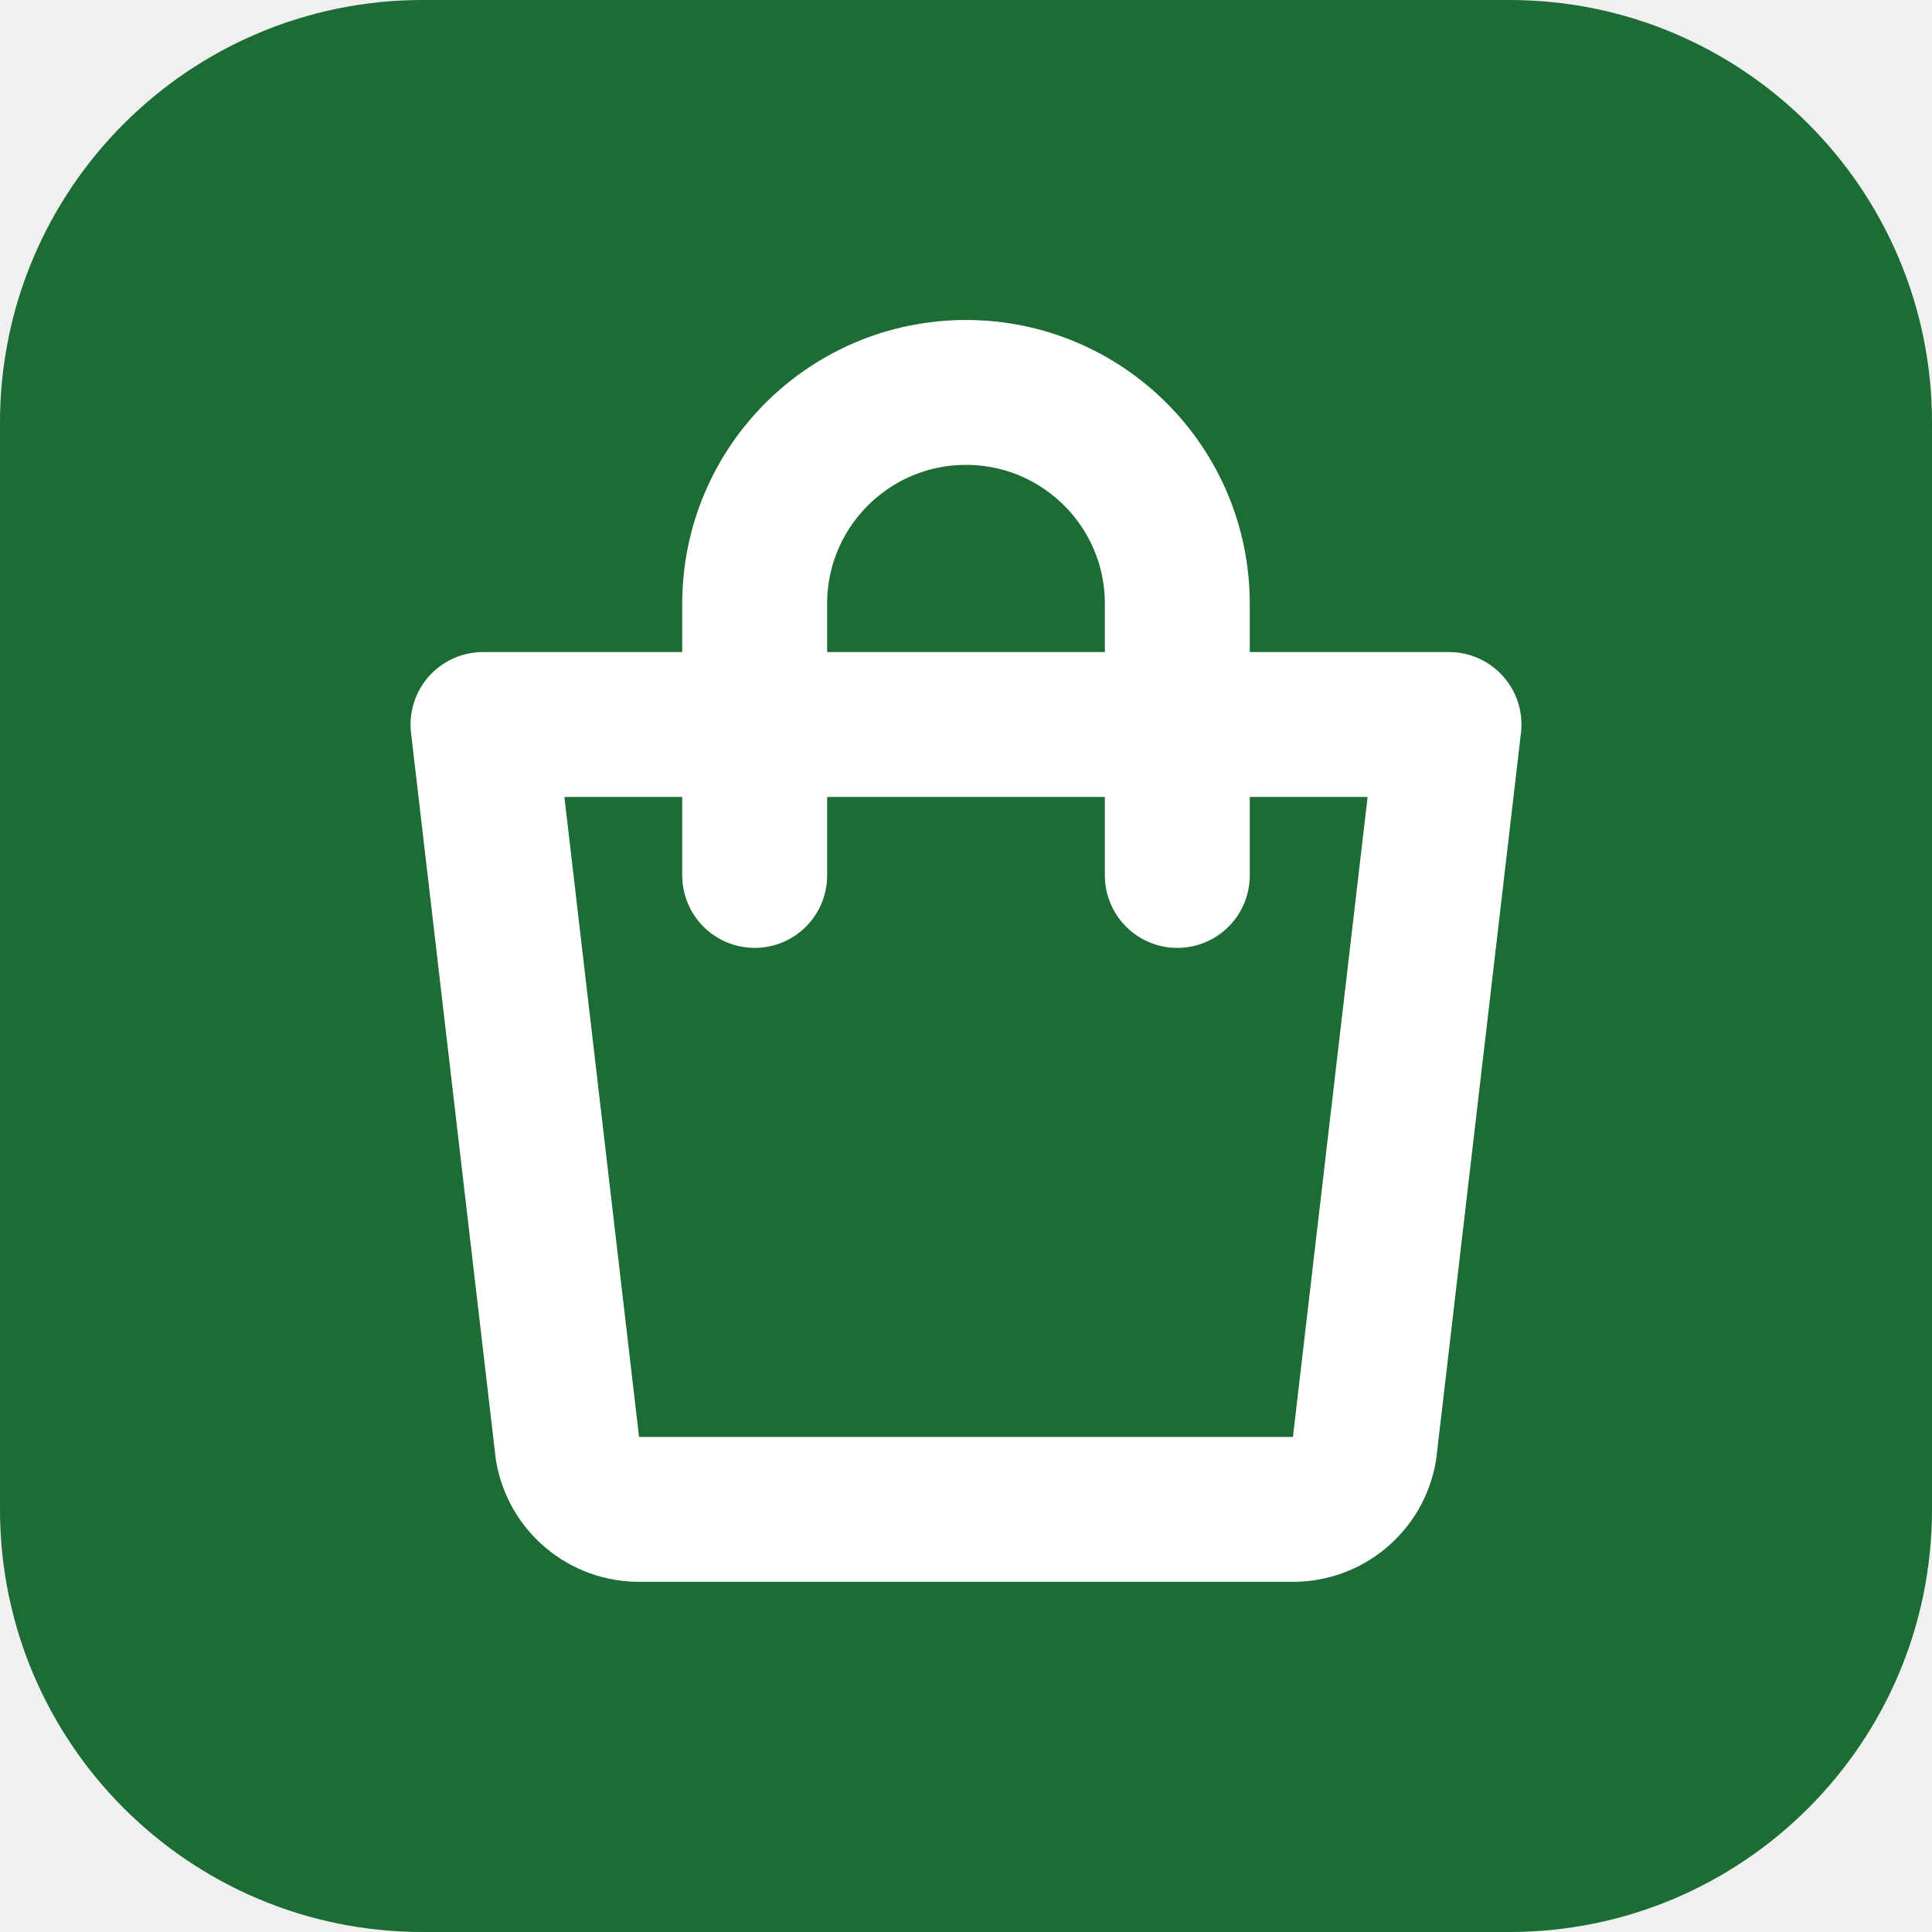
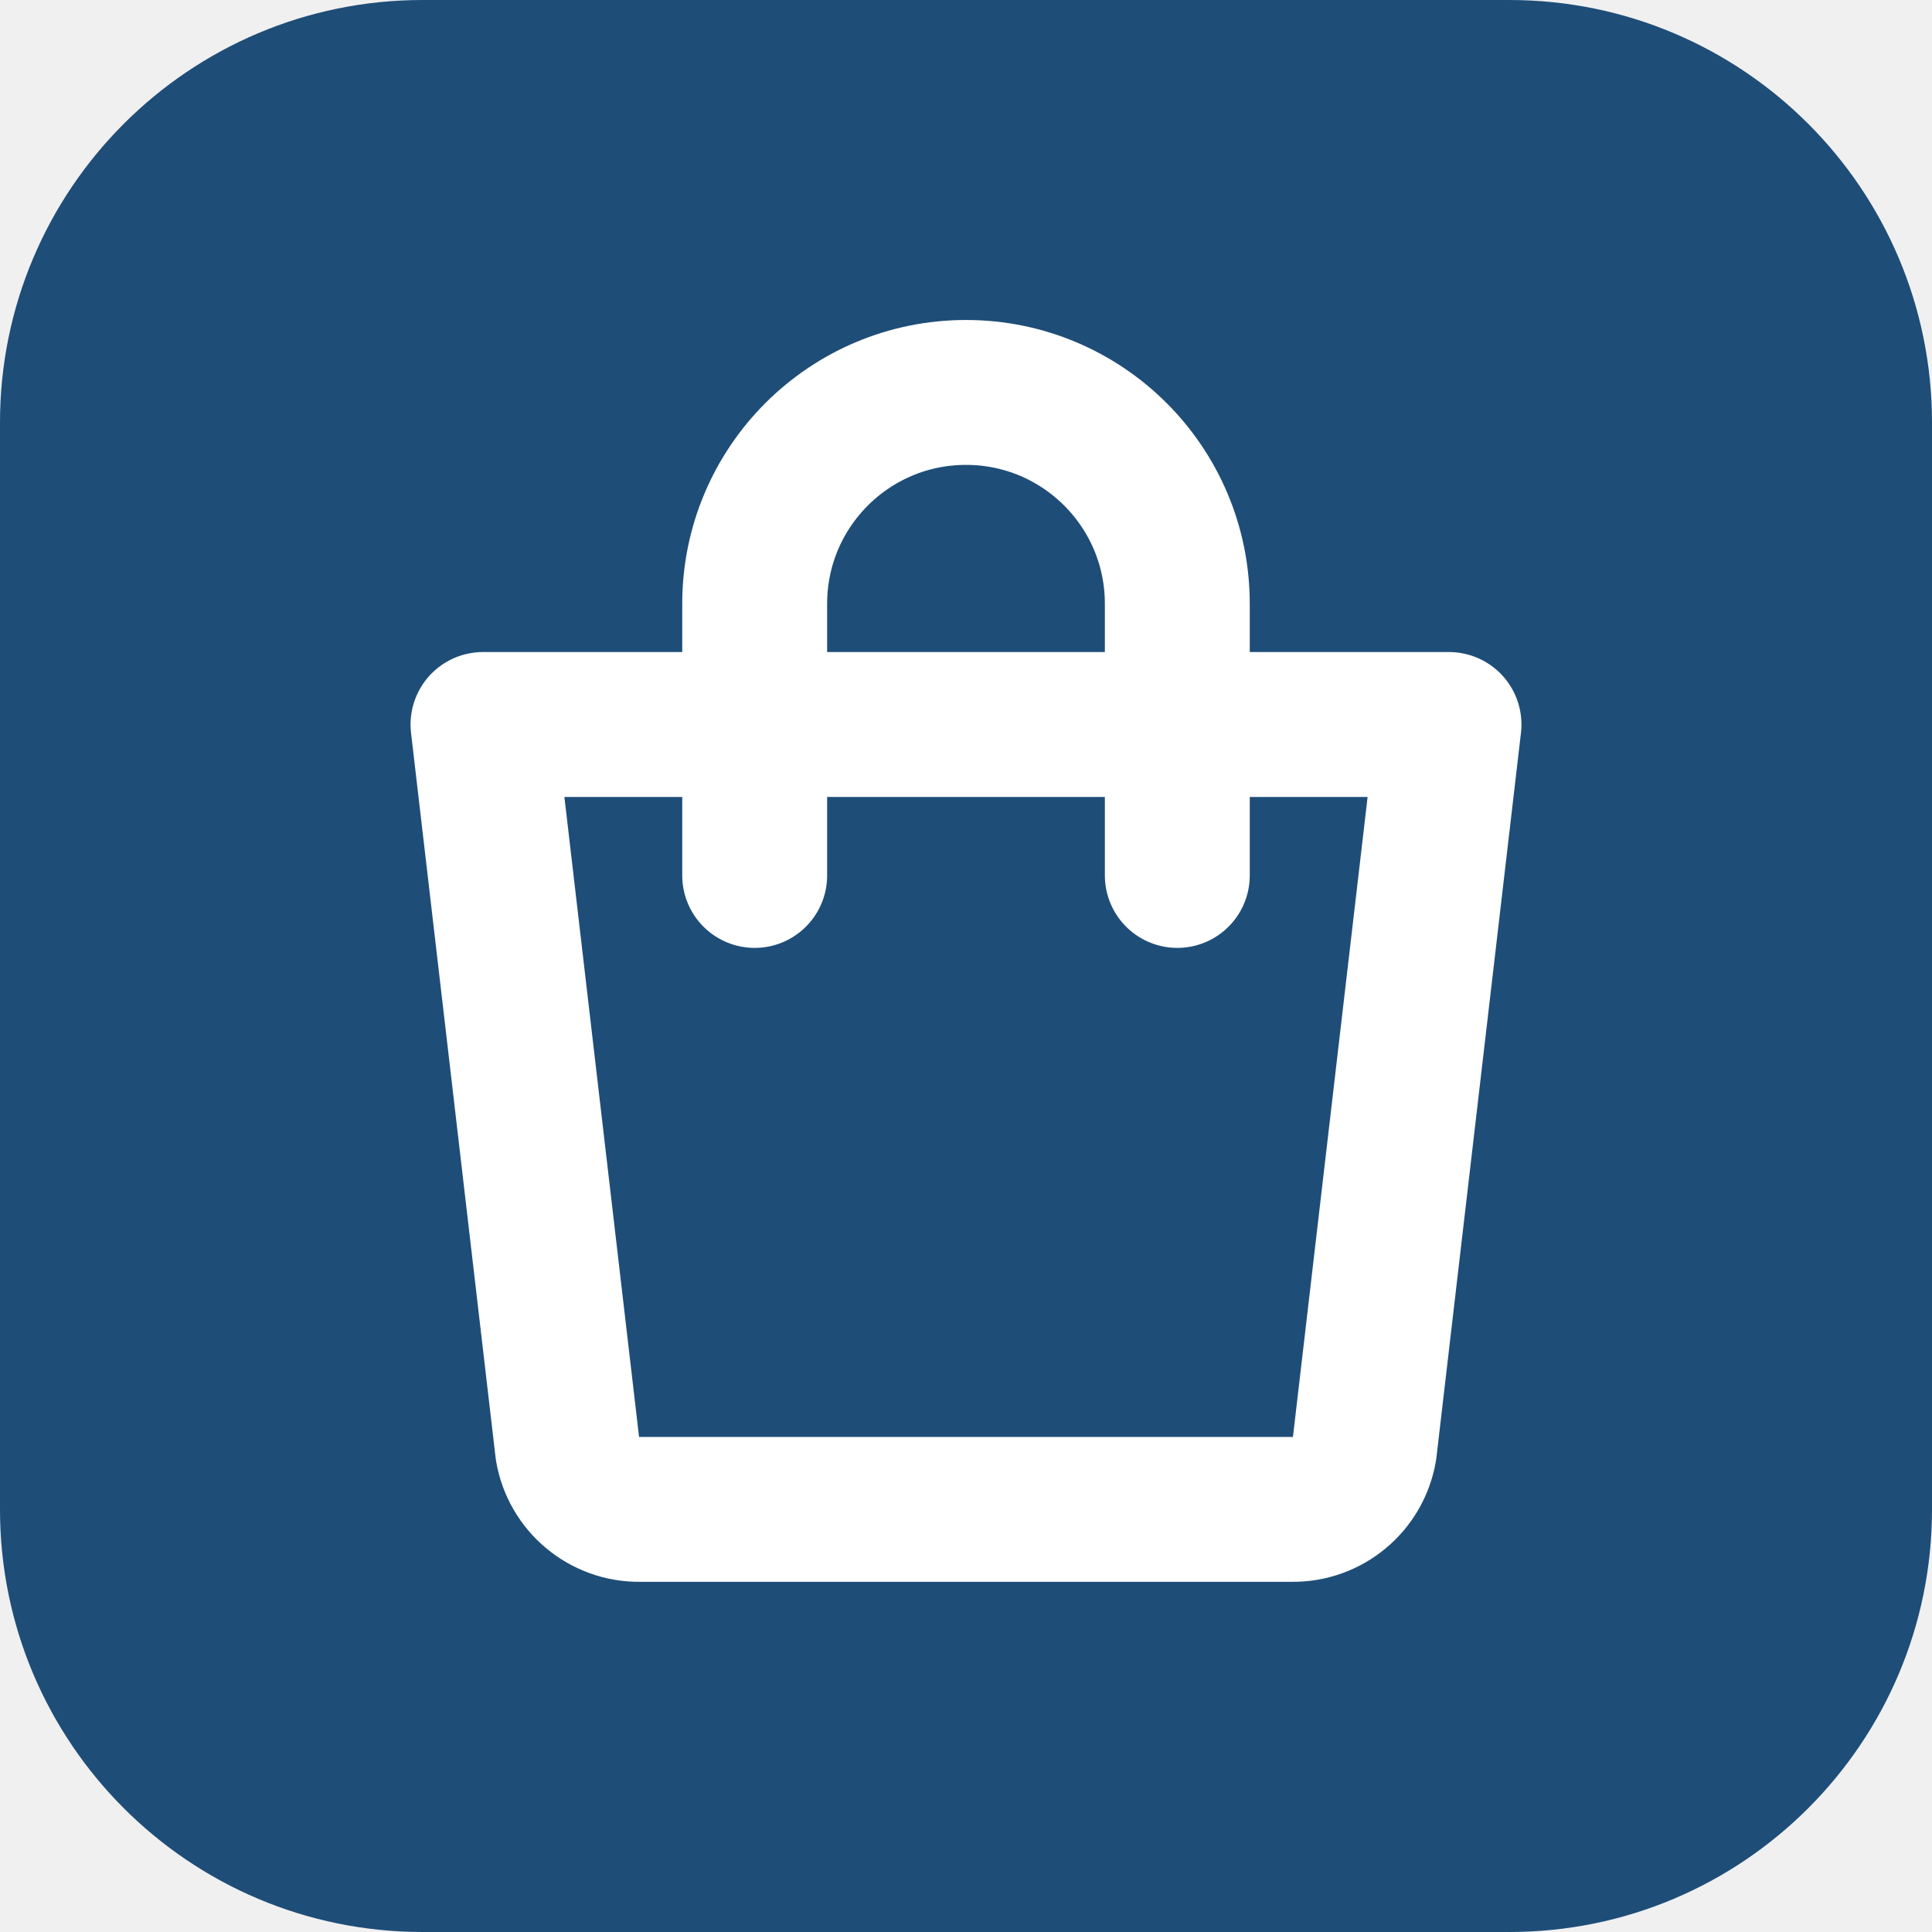
<svg xmlns="http://www.w3.org/2000/svg" viewBox="0 0 32 32">
-   <rect width="32" height="32" rx="7" fill="#1d6b35" />
+   <rect width="32" height="32" rx="7" fill="#1e4d78" />
  <g fill="none" stroke="#ffffff" stroke-width="2.4" stroke-linecap="round" stroke-linejoin="round">
    <path d="M8 12h16l-1.4 12a1.2 1.2 0 0 1-1.2 1H10.6a1.2 1.2 0 0 1-1.2-1L8 12z" />
    <path d="M12.5 14.5V10a3.5 3.5 0 0 1 7 0v4.5" />
  </g>
</svg>
